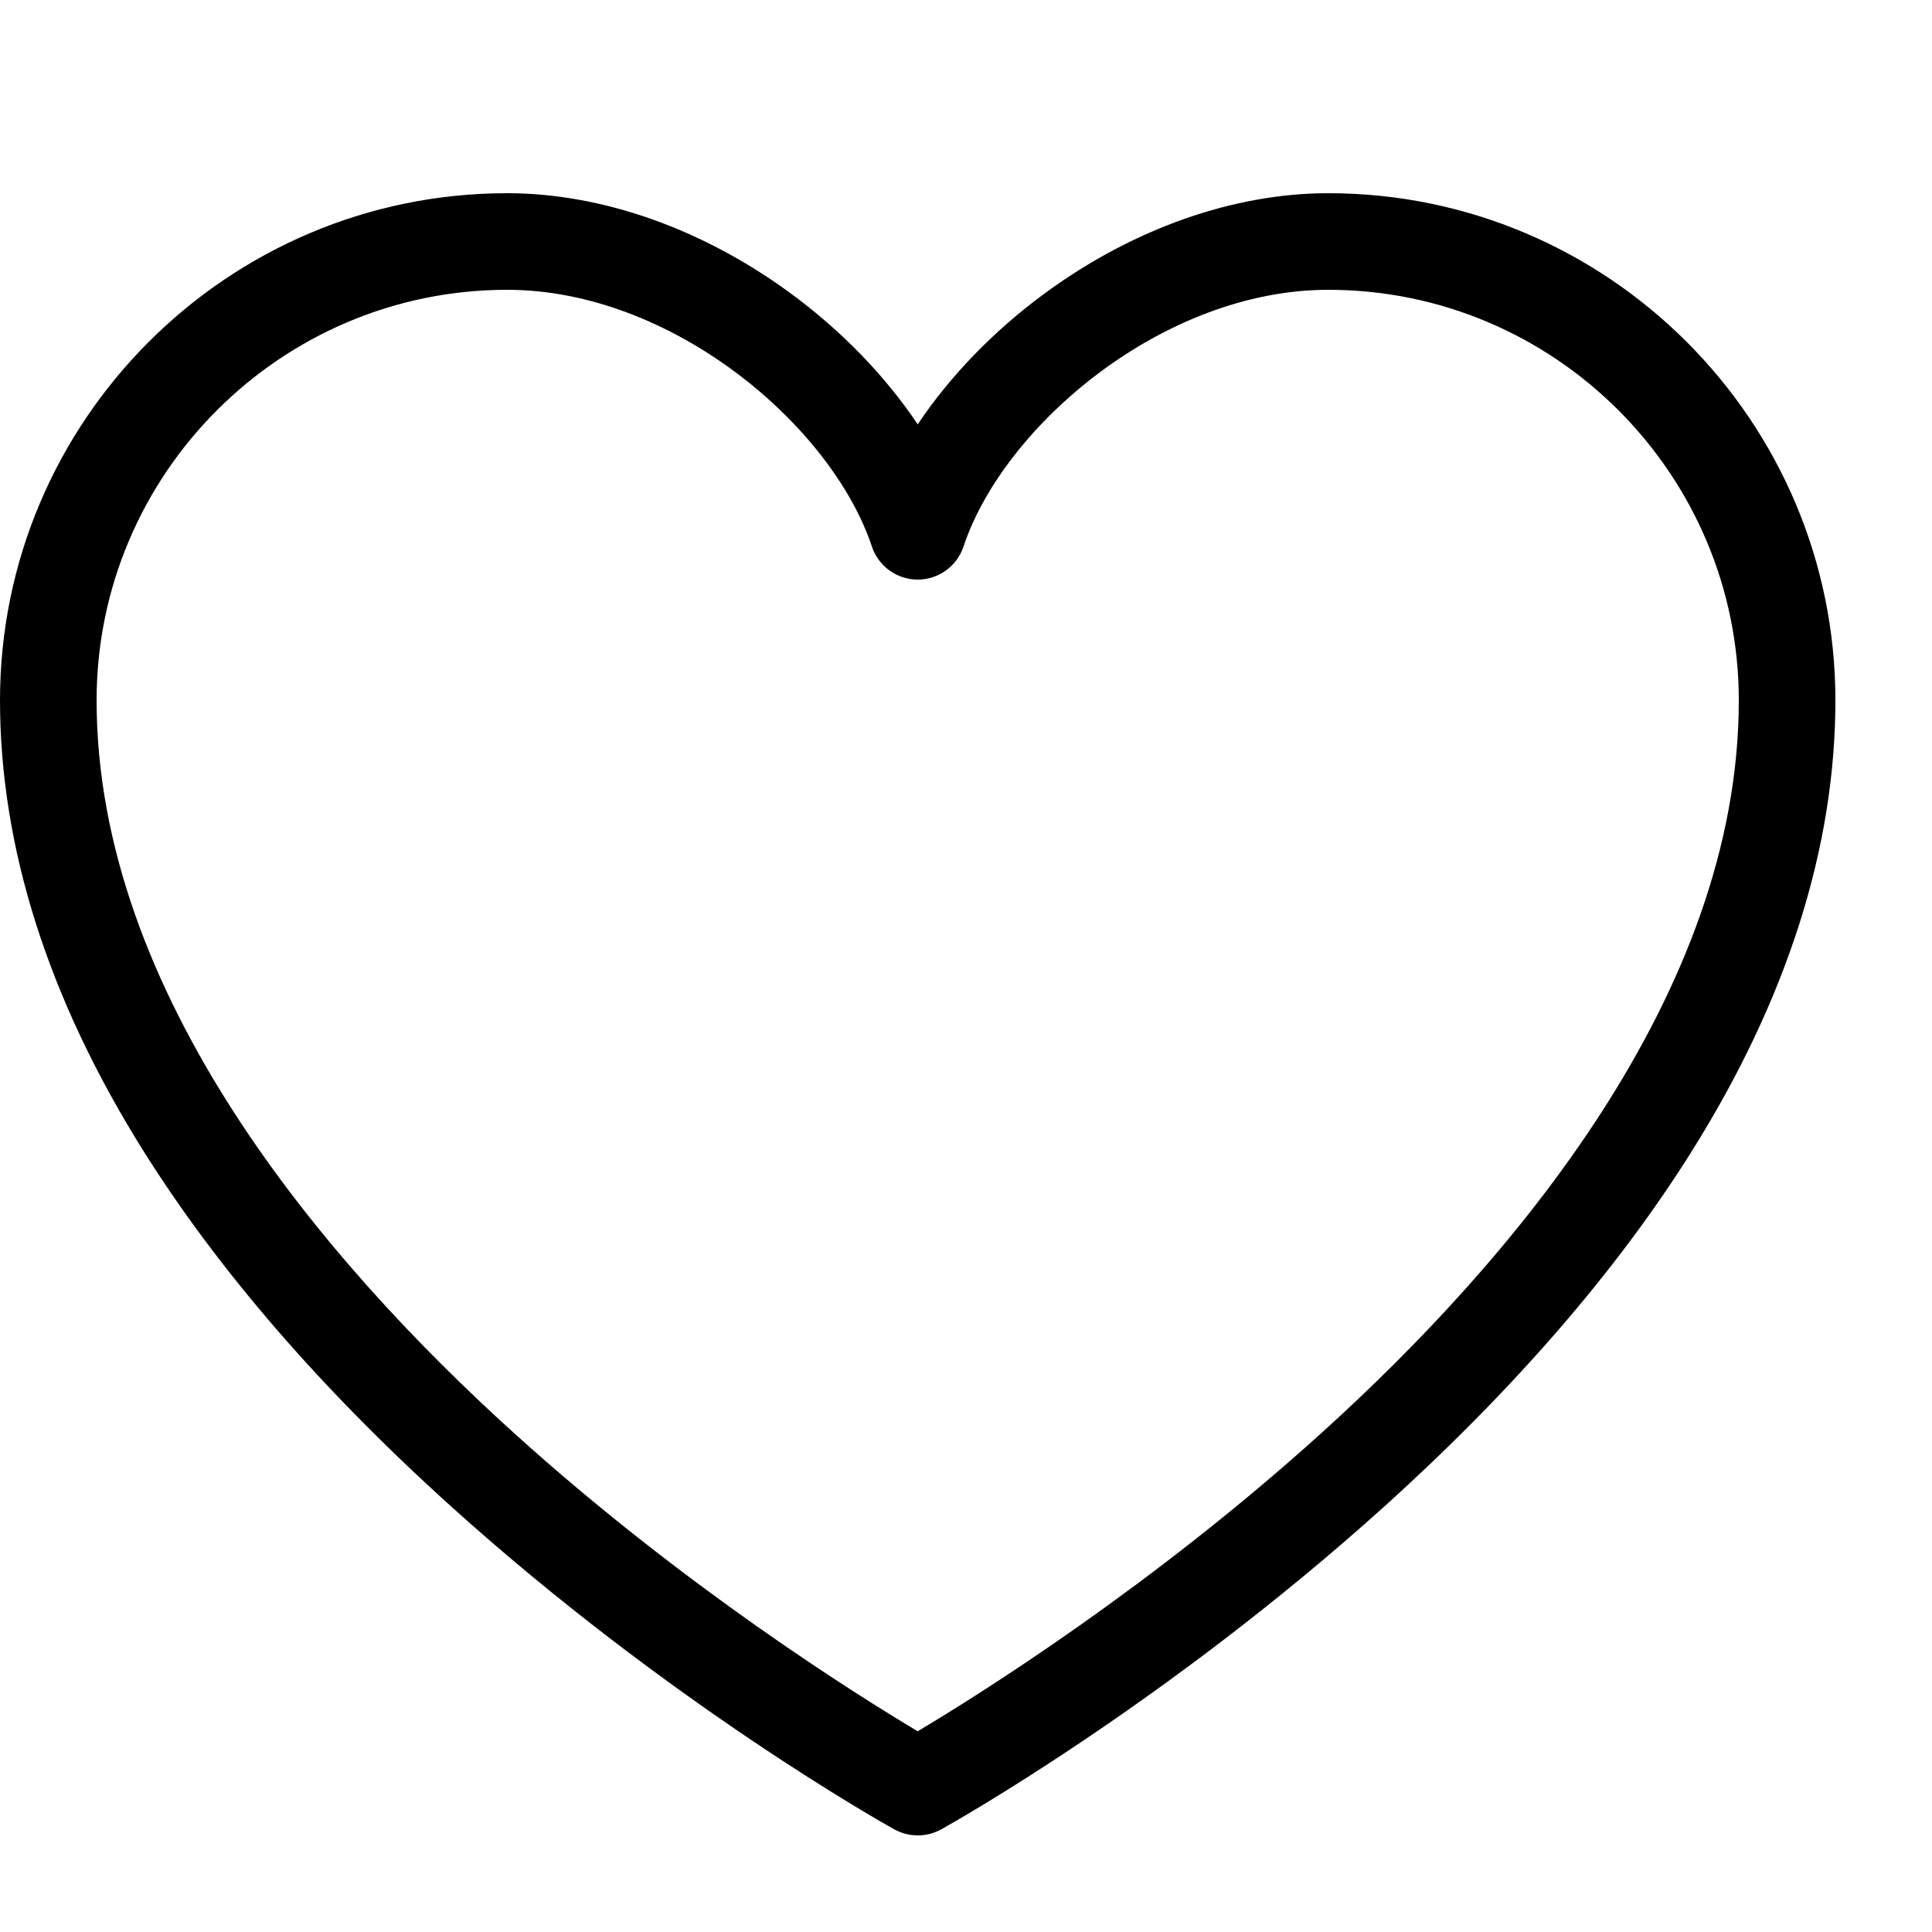
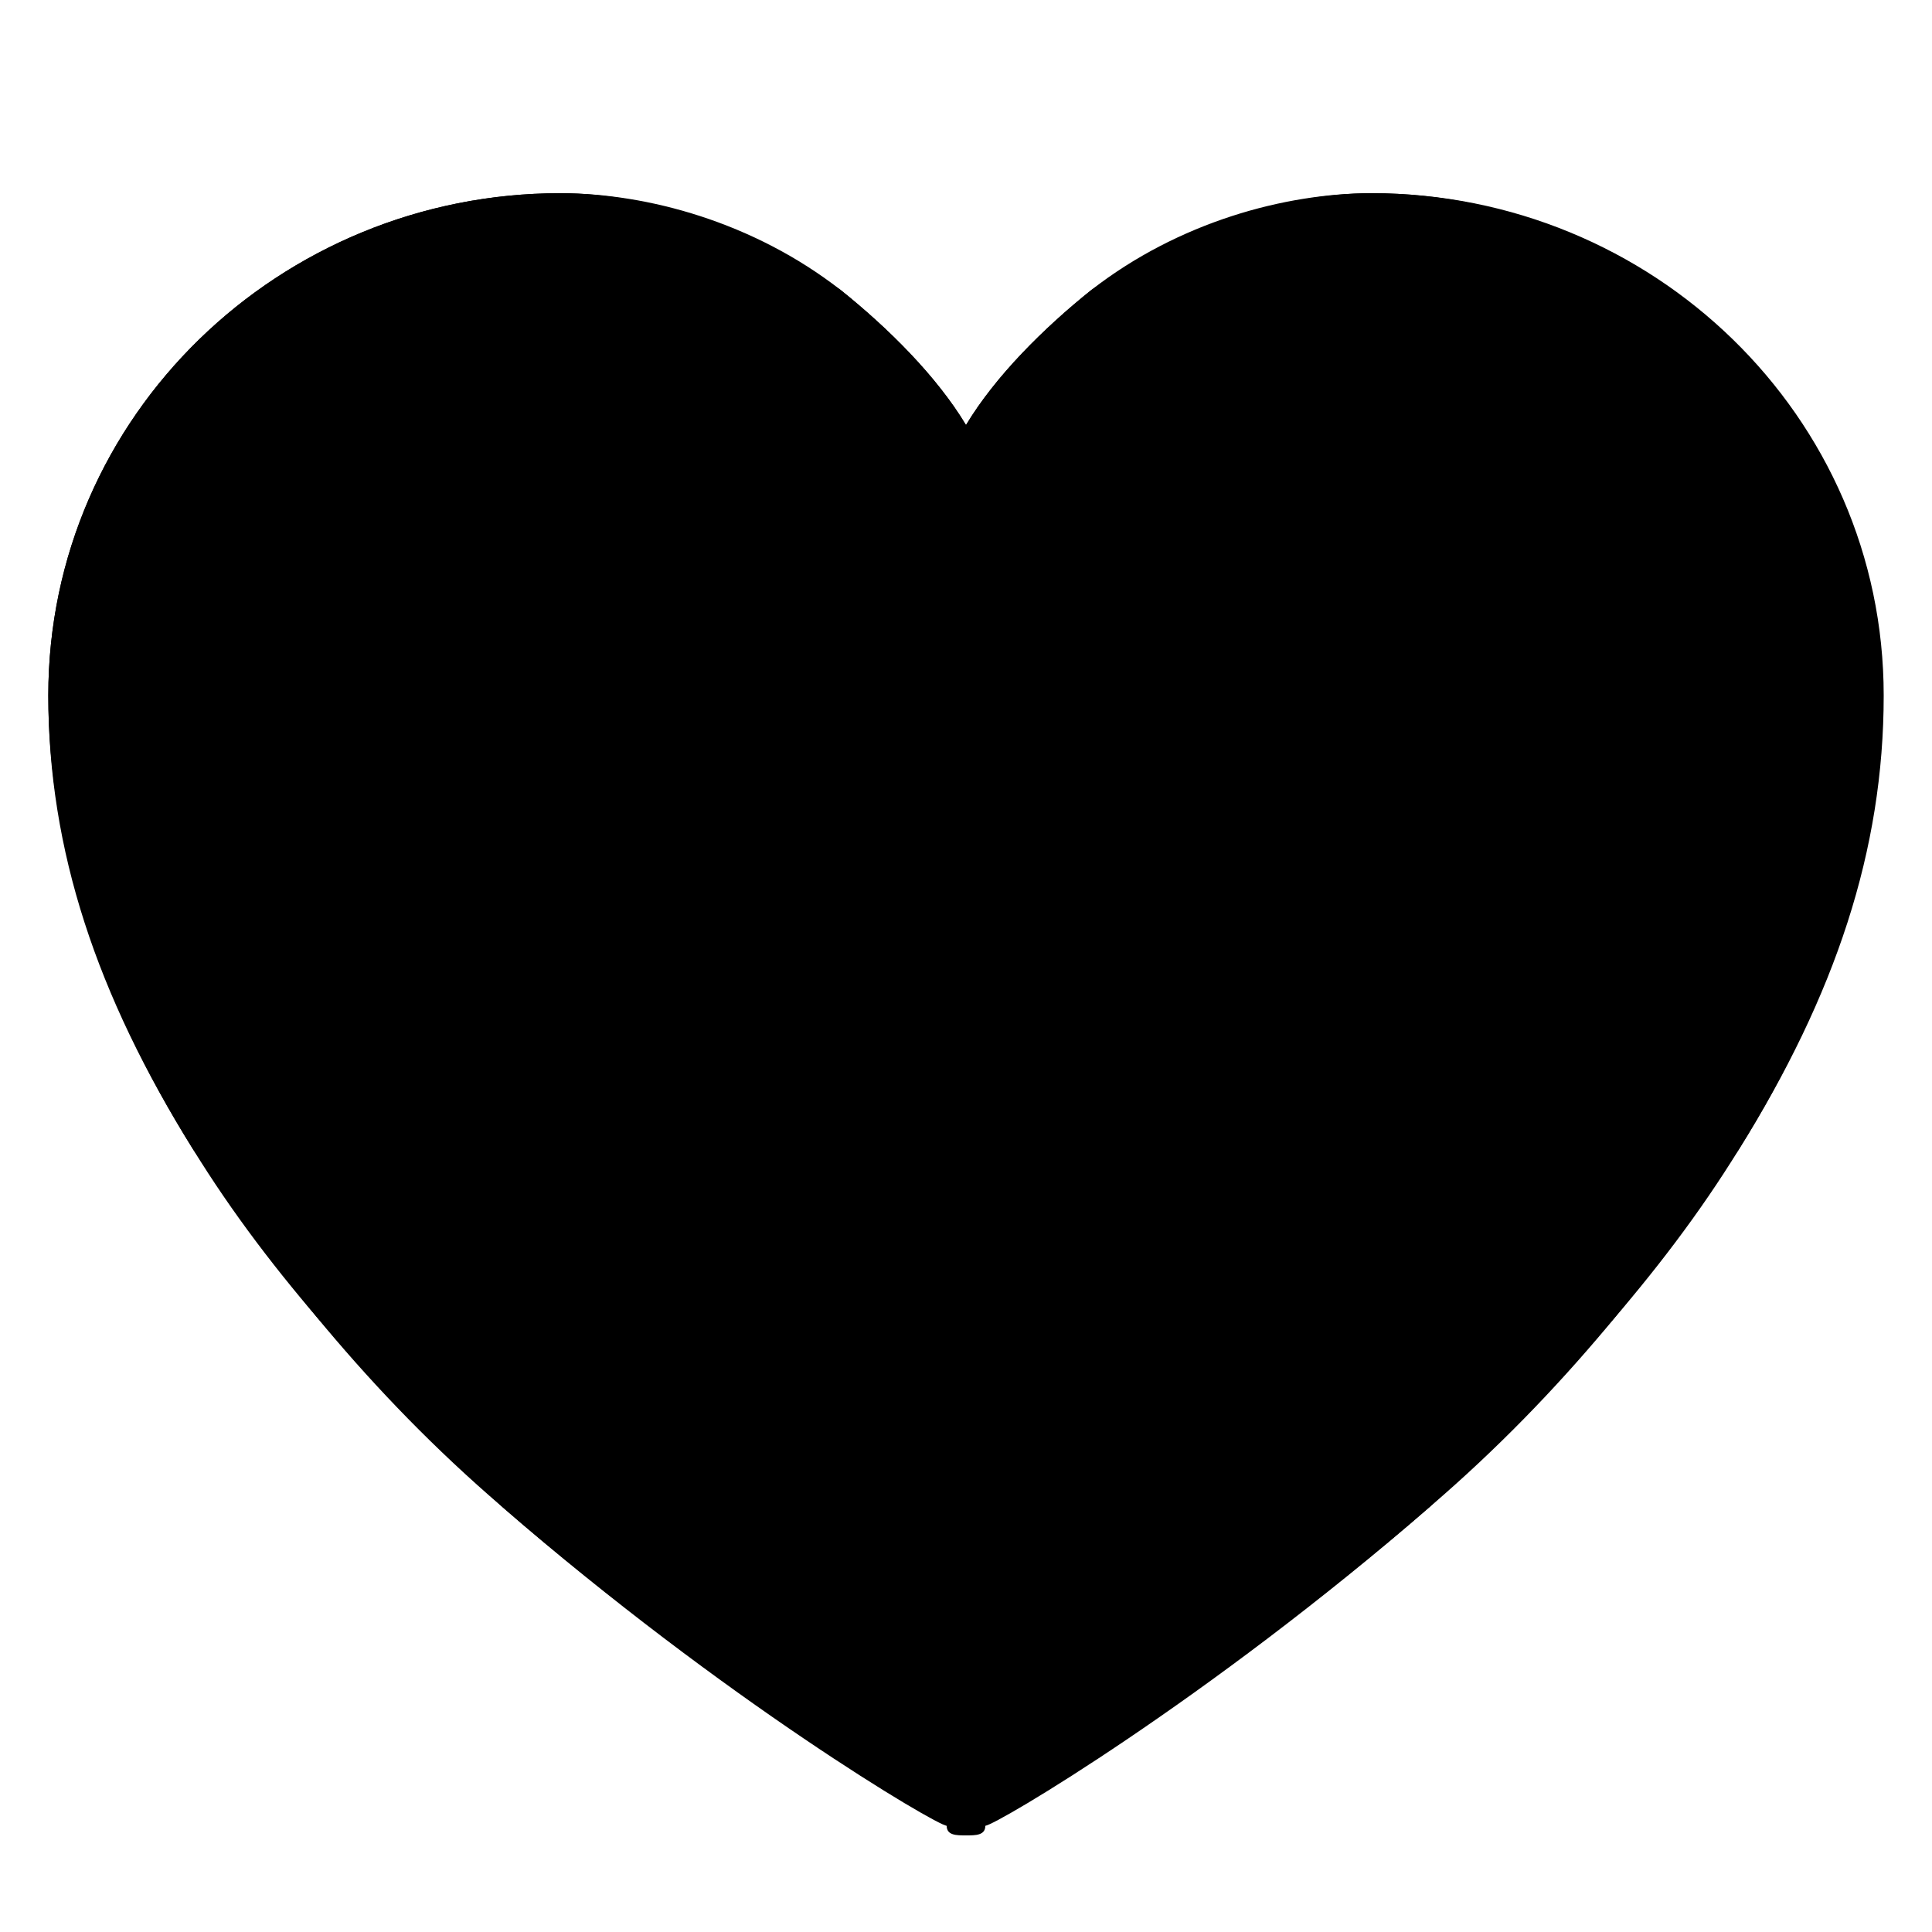
- <svg xmlns="http://www.w3.org/2000/svg" version="1.1" viewBox="0 0 20 20">
-   <path fill="#000000" d="M9.5 19c-0.084 0-0.167-0.021-0.243-0.063-0.094-0.052-2.326-1.301-4.592-3.347-1.341-1.21-2.411-2.448-3.183-3.68-0.984-1.571-1.482-3.139-1.482-4.66 0-2.895 2.355-5.25 5.25-5.25 0.98 0 2.021 0.367 2.931 1.034 0.532 0.39 0.985 0.86 1.319 1.359 0.334-0.499 0.787-0.969 1.319-1.359 0.91-0.667 1.951-1.034 2.931-1.034 2.895 0 5.25 2.355 5.25 5.25 0 1.521-0.499 3.089-1.482 4.66-0.771 1.232-1.842 2.47-3.182 3.68-2.266 2.046-4.498 3.295-4.592 3.347-0.076 0.042-0.159 0.063-0.243 0.063zM5.25 3c-2.343 0-4.25 1.907-4.25 4.25 0 3.040 2.35 5.802 4.321 7.585 1.76 1.592 3.544 2.708 4.179 3.087 0.635-0.379 2.419-1.495 4.179-3.087 1.971-1.782 4.321-4.545 4.321-7.585 0-2.343-1.907-4.25-4.25-4.25-1.703 0-3.357 1.401-3.776 2.658-0.068 0.204-0.259 0.342-0.474 0.342s-0.406-0.138-0.474-0.342c-0.419-1.257-2.073-2.658-3.776-2.658z" />
+ <svg xmlns="http://www.w3.org/2000/svg" viewBox="0 0 20 20">
+   <path class="fill" d="M18,11.9c-0.8,1.2-1.8,2.5-3.2,3.7c-2.3,2-4.5,3.3-4.6,3.3c-0.1,0-0.2,0.1-0.2,0.1h0c-0.1,0-0.2,0-0.2-0.1  c-0.1-0.1-2.3-1.3-4.6-3.3c-1.3-1.2-2.4-2.4-3.2-3.7c-1-1.6-1.5-3.1-1.5-4.7C0.5,4.3,2.9,2,5.8,2c1,0,2,0.4,2.9,1  c0.5,0.4,1,0.9,1.3,1.4c0.3-0.5,0.8-1,1.3-1.4c0.9-0.7,2-1,2.9-1c2.9,0,5.2,2.4,5.2,5.2C19.5,8.7,19,10.3,18,11.9z" />
+   <path class="stroke" d="M14.2,3c2.3,0,4.2,1.9,4.2,4.2c0,1.3-0.4,2.7-1.3,4.1c-0.7,1.2-1.7,2.3-3,3.5c-1.8,1.6-3.5,2.7-4.2,3.1  c-0.6-0.4-2.4-1.5-4.2-3.1c-1.3-1.1-2.3-2.3-3-3.5C1.9,9.9,1.5,8.5,1.5,7.2C1.5,4.9,3.4,3,5.8,3c0.8,0,1.6,0.3,2.3,0.8  c0.4,0.3,0.8,0.7,1.1,1.1L10,6.2l0.8-1.2c0.3-0.4,0.6-0.8,1.1-1.1C12.6,3.3,13.5,3,14.2,3 M14.2,2c-1,0-2,0.4-2.9,1  c-0.5,0.4-1,0.9-1.3,1.4C9.7,3.9,9.2,3.4,8.7,3c-0.9-0.7-2-1-2.9-1C2.9,2,0.5,4.3,0.5,7.2c0,1.5,0.5,3.1,1.5,4.7  c0.8,1.2,1.8,2.5,3.2,3.7c2.3,2,4.5,3.3,4.6,3.3c0.1,0,0.2,0.1,0.2,0.1h0c0.1,0,0.2,0,0.2-0.1c0.1-0.1,2.3-1.3,4.6-3.3  c1.3-1.2,2.4-2.4,3.2-3.7c1-1.6,1.5-3.1,1.5-4.7C19.5,4.3,17.1,2,14.2,2L14.2,2z" />
</svg>
